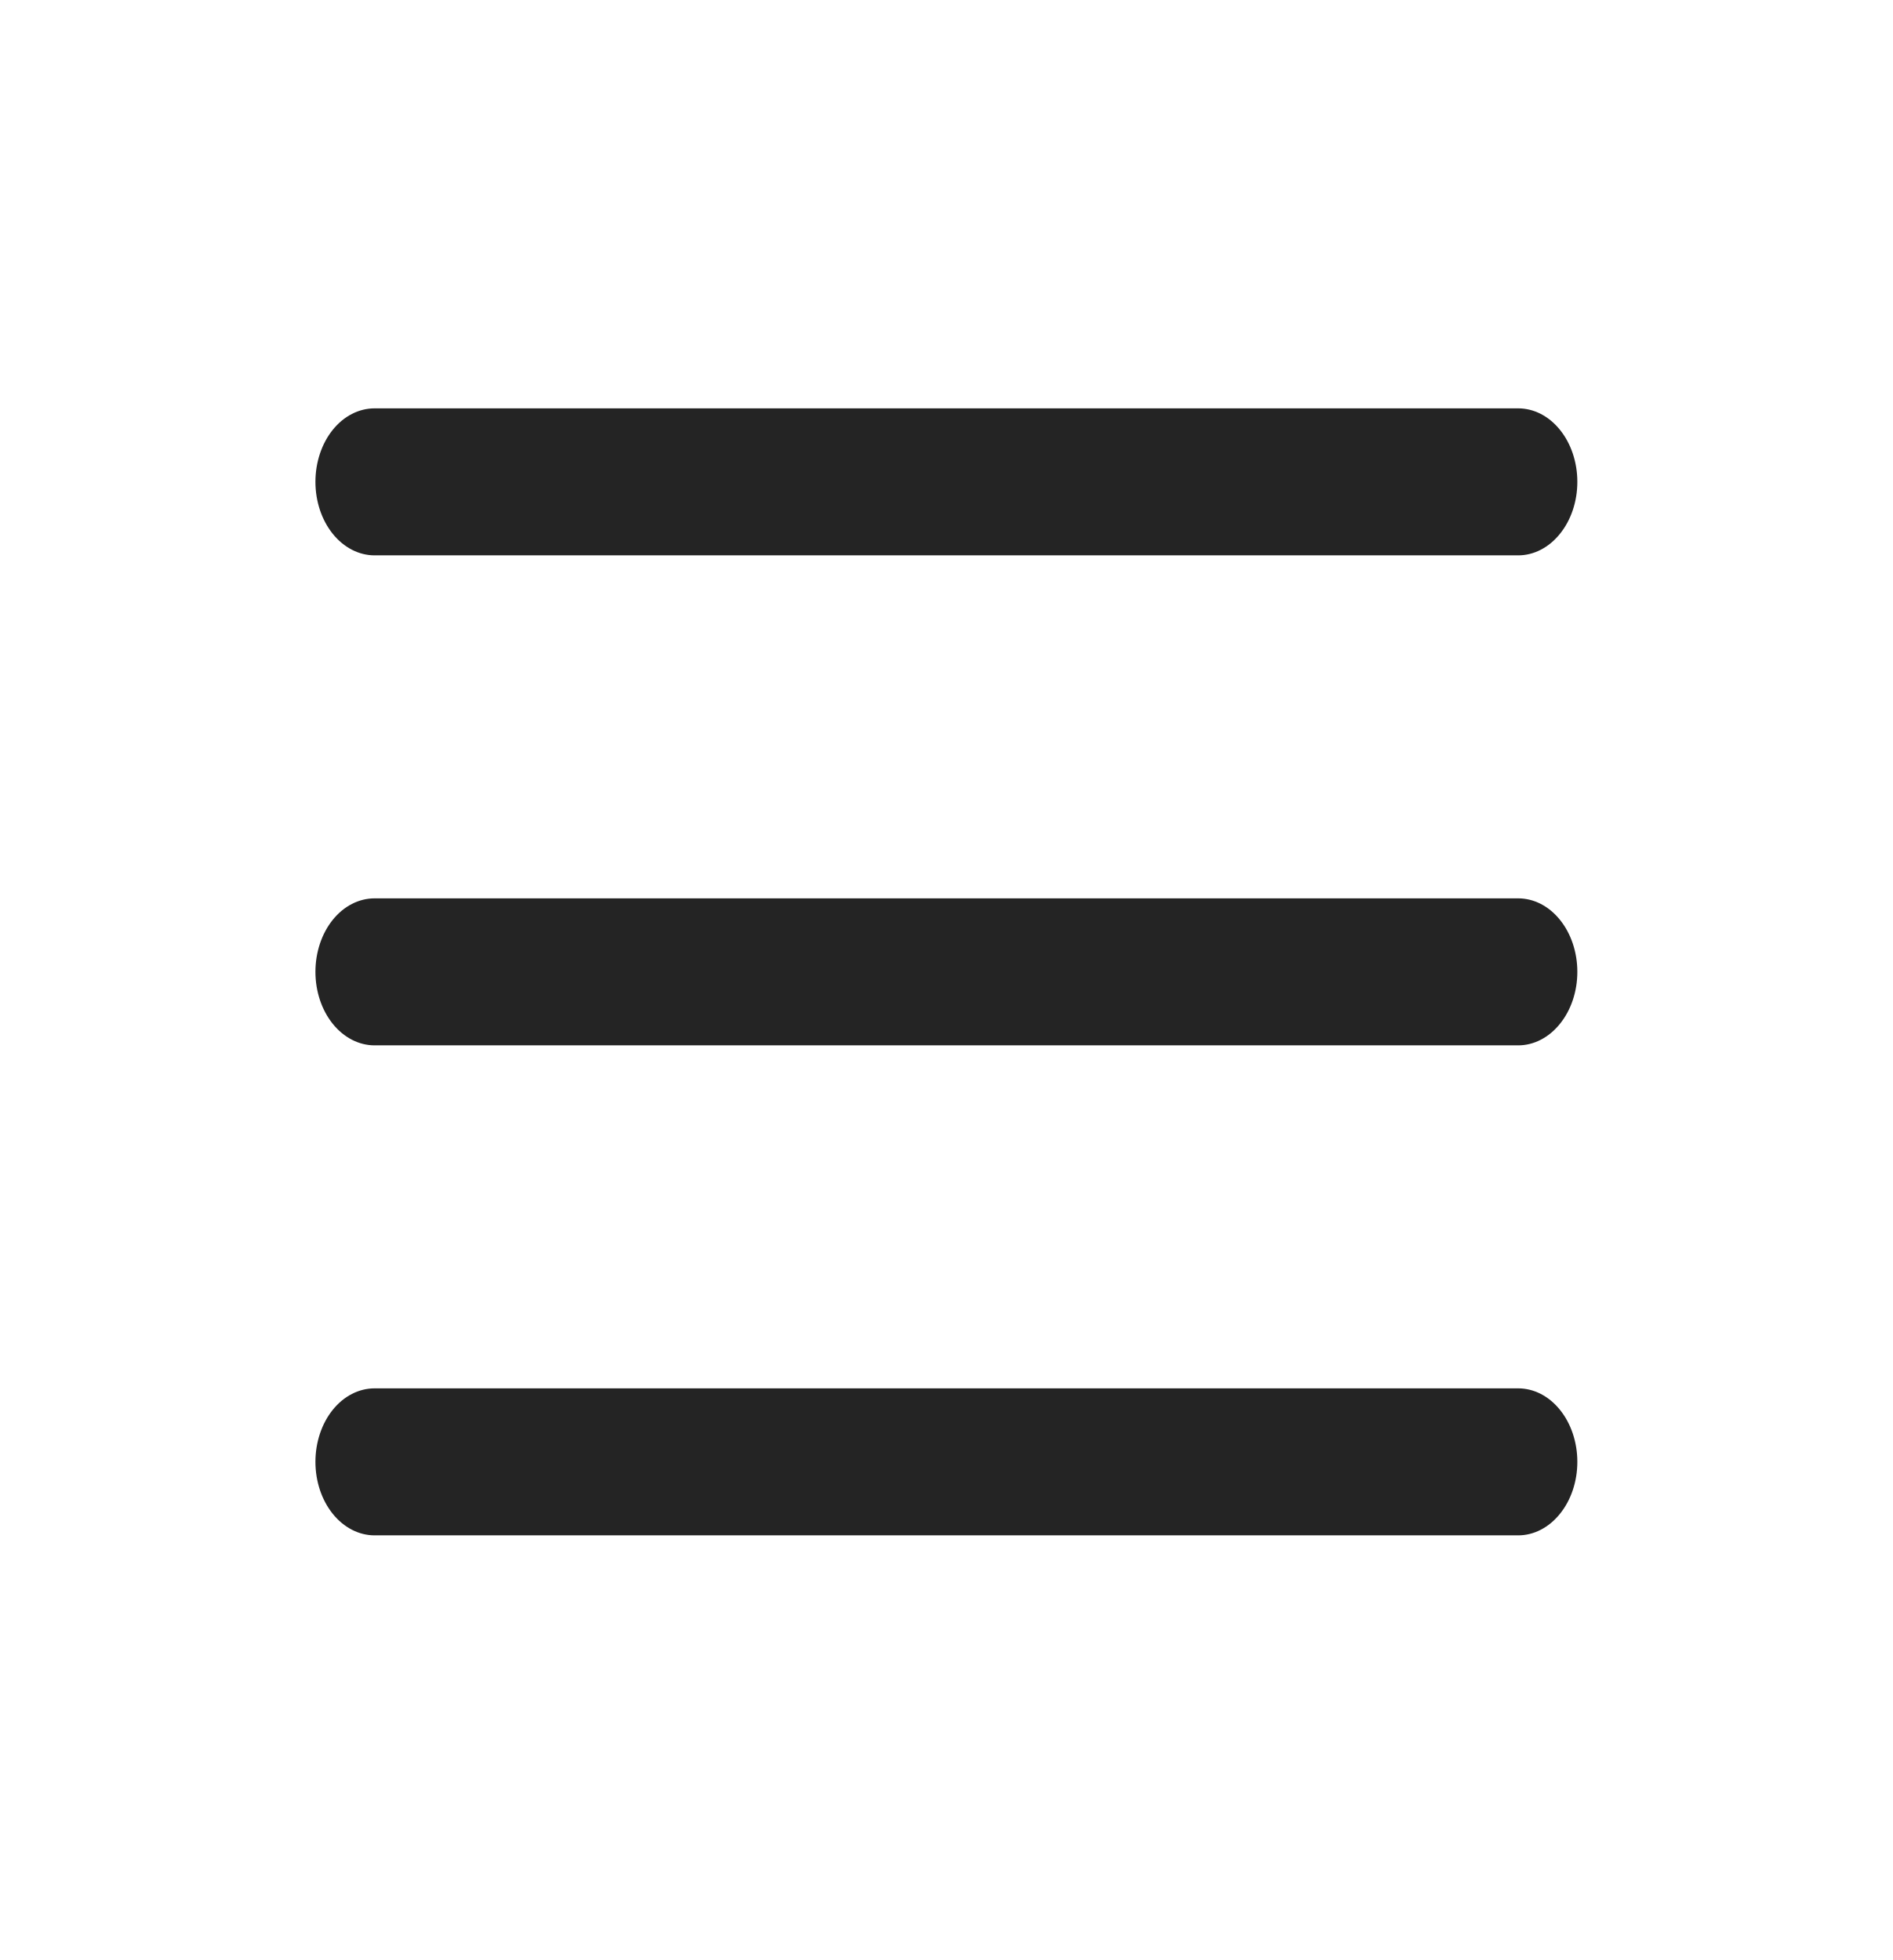
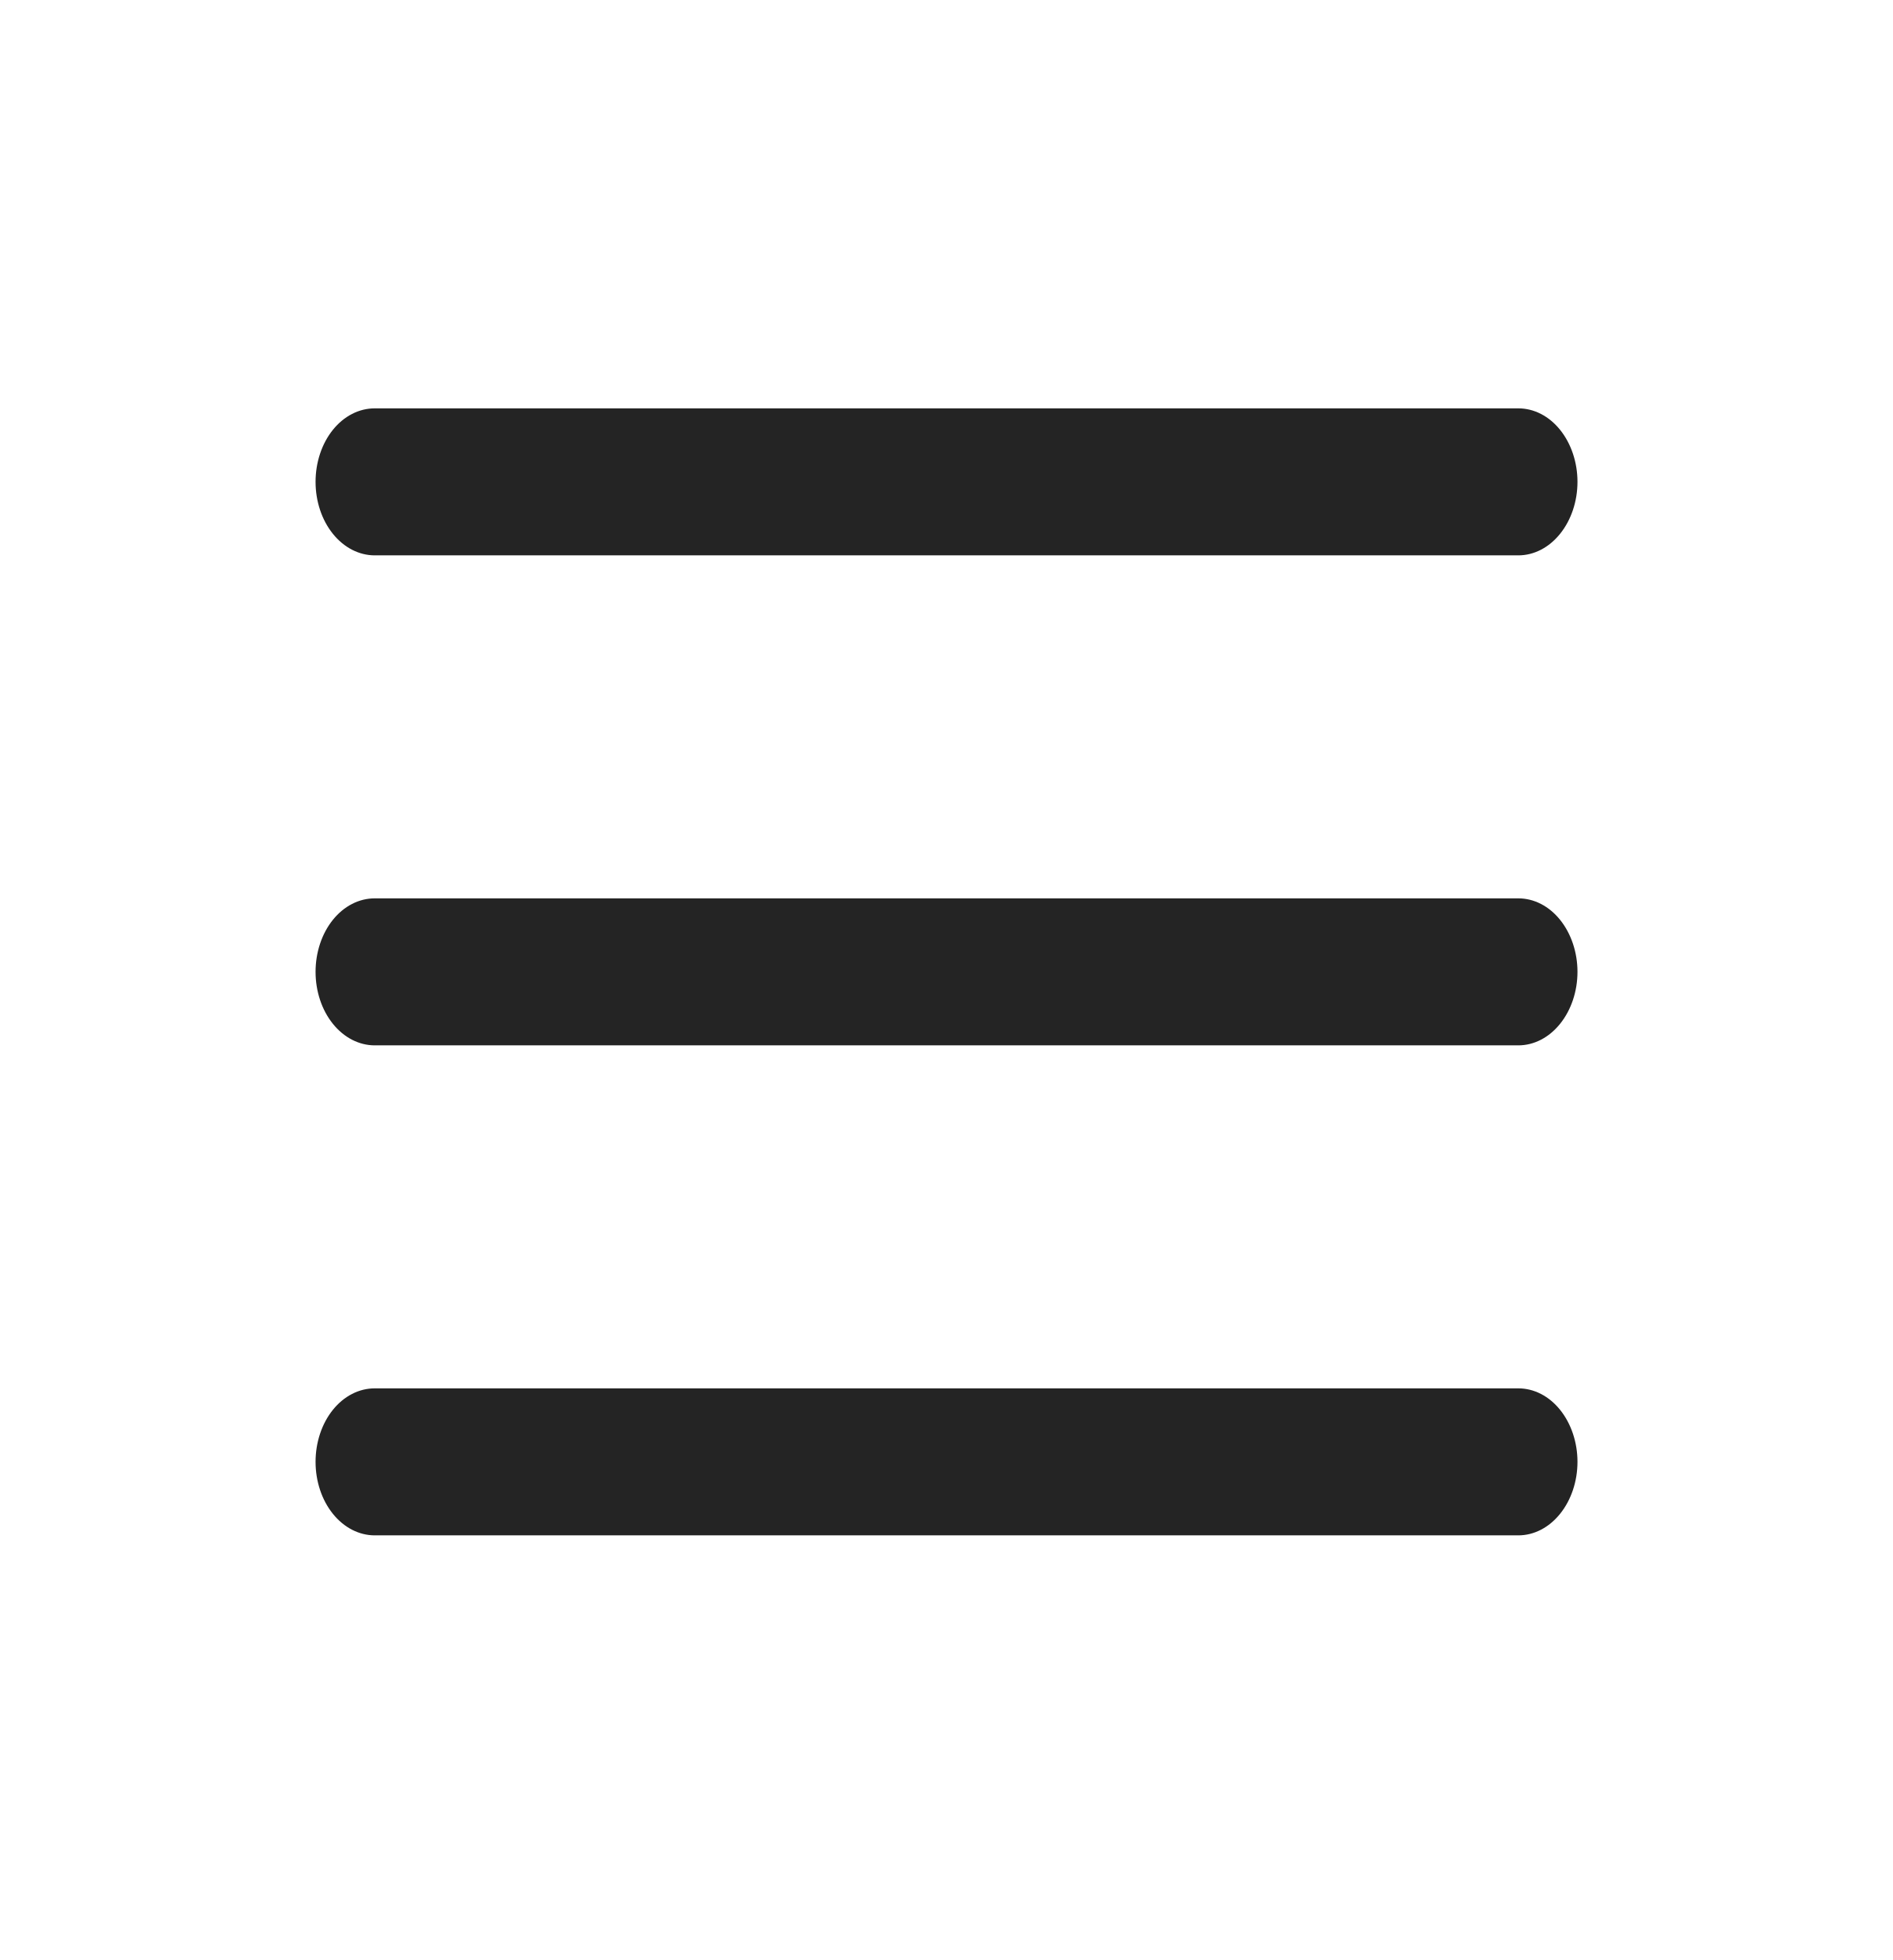
<svg xmlns="http://www.w3.org/2000/svg" width="28" height="29" viewBox="0 0 28 29" fill="none">
  <g id="fluent:line-horizontal-3-20-filled">
    <g id="Group">
-       <path id="Vector" d="M4.666 7.129C4.666 6.841 4.758 6.564 4.922 6.36C5.086 6.156 5.309 6.042 5.541 6.042H22.458C22.69 6.042 22.912 6.156 23.076 6.36C23.241 6.564 23.333 6.841 23.333 7.129C23.333 7.418 23.241 7.694 23.076 7.898C22.912 8.102 22.69 8.217 22.458 8.217H5.541C5.309 8.217 5.086 8.102 4.922 7.898C4.758 7.694 4.666 7.418 4.666 7.129Z" fill="#242424" />
-       <path id="Vector_2" d="M4.666 14.379C4.666 14.091 4.758 13.814 4.922 13.61C5.086 13.406 5.309 13.292 5.541 13.292H22.458C22.69 13.292 22.912 13.406 23.076 13.61C23.241 13.814 23.333 14.091 23.333 14.379C23.333 14.668 23.241 14.944 23.076 15.148C22.912 15.352 22.69 15.467 22.458 15.467H5.541C5.309 15.467 5.086 15.352 4.922 15.148C4.758 14.944 4.666 14.668 4.666 14.379Z" fill="#242424" />
-       <path id="Vector_3" d="M5.541 20.542C5.309 20.542 5.086 20.656 4.922 20.86C4.758 21.064 4.666 21.341 4.666 21.629C4.666 21.918 4.758 22.194 4.922 22.398C5.086 22.602 5.309 22.717 5.541 22.717H22.458C22.69 22.717 22.912 22.602 23.076 22.398C23.241 22.194 23.333 21.918 23.333 21.629C23.333 21.341 23.241 21.064 23.076 20.86C22.912 20.656 22.69 20.542 22.458 20.542H5.541Z" fill="#242424" />
+       <path id="Vector" d="M4.668 7.129C4.668 6.841 4.76 6.564 4.924 6.36C5.088 6.156 5.311 6.042 5.543 6.042H22.46C22.692 6.042 22.914 6.156 23.078 6.36C23.242 6.564 23.335 6.841 23.335 7.129C23.335 7.418 23.242 7.694 23.078 7.898C22.914 8.102 22.692 8.217 22.46 8.217H5.543C5.311 8.217 5.088 8.102 4.924 7.898C4.76 7.694 4.668 7.418 4.668 7.129Z" fill="#242424" />
+       <path id="Vector_2" d="M4.668 14.379C4.668 14.091 4.76 13.814 4.924 13.61C5.088 13.406 5.311 13.292 5.543 13.292H22.46C22.692 13.292 22.914 13.406 23.078 13.61C23.242 13.814 23.335 14.091 23.335 14.379C23.335 14.668 23.242 14.944 23.078 15.148C22.914 15.352 22.692 15.467 22.46 15.467H5.543C5.311 15.467 5.088 15.352 4.924 15.148C4.76 14.944 4.668 14.668 4.668 14.379Z" fill="#242424" />
+       <path id="Vector_3" d="M5.543 20.542C5.311 20.542 5.088 20.656 4.924 20.86C4.76 21.064 4.668 21.341 4.668 21.629C4.668 21.918 4.76 22.194 4.924 22.398C5.088 22.602 5.311 22.717 5.543 22.717H22.46C22.692 22.717 22.914 22.602 23.078 22.398C23.242 22.194 23.335 21.918 23.335 21.629C23.335 21.341 23.242 21.064 23.078 20.86C22.914 20.656 22.692 20.542 22.46 20.542H5.543Z" fill="#242424" />
    </g>
  </g>
</svg>
